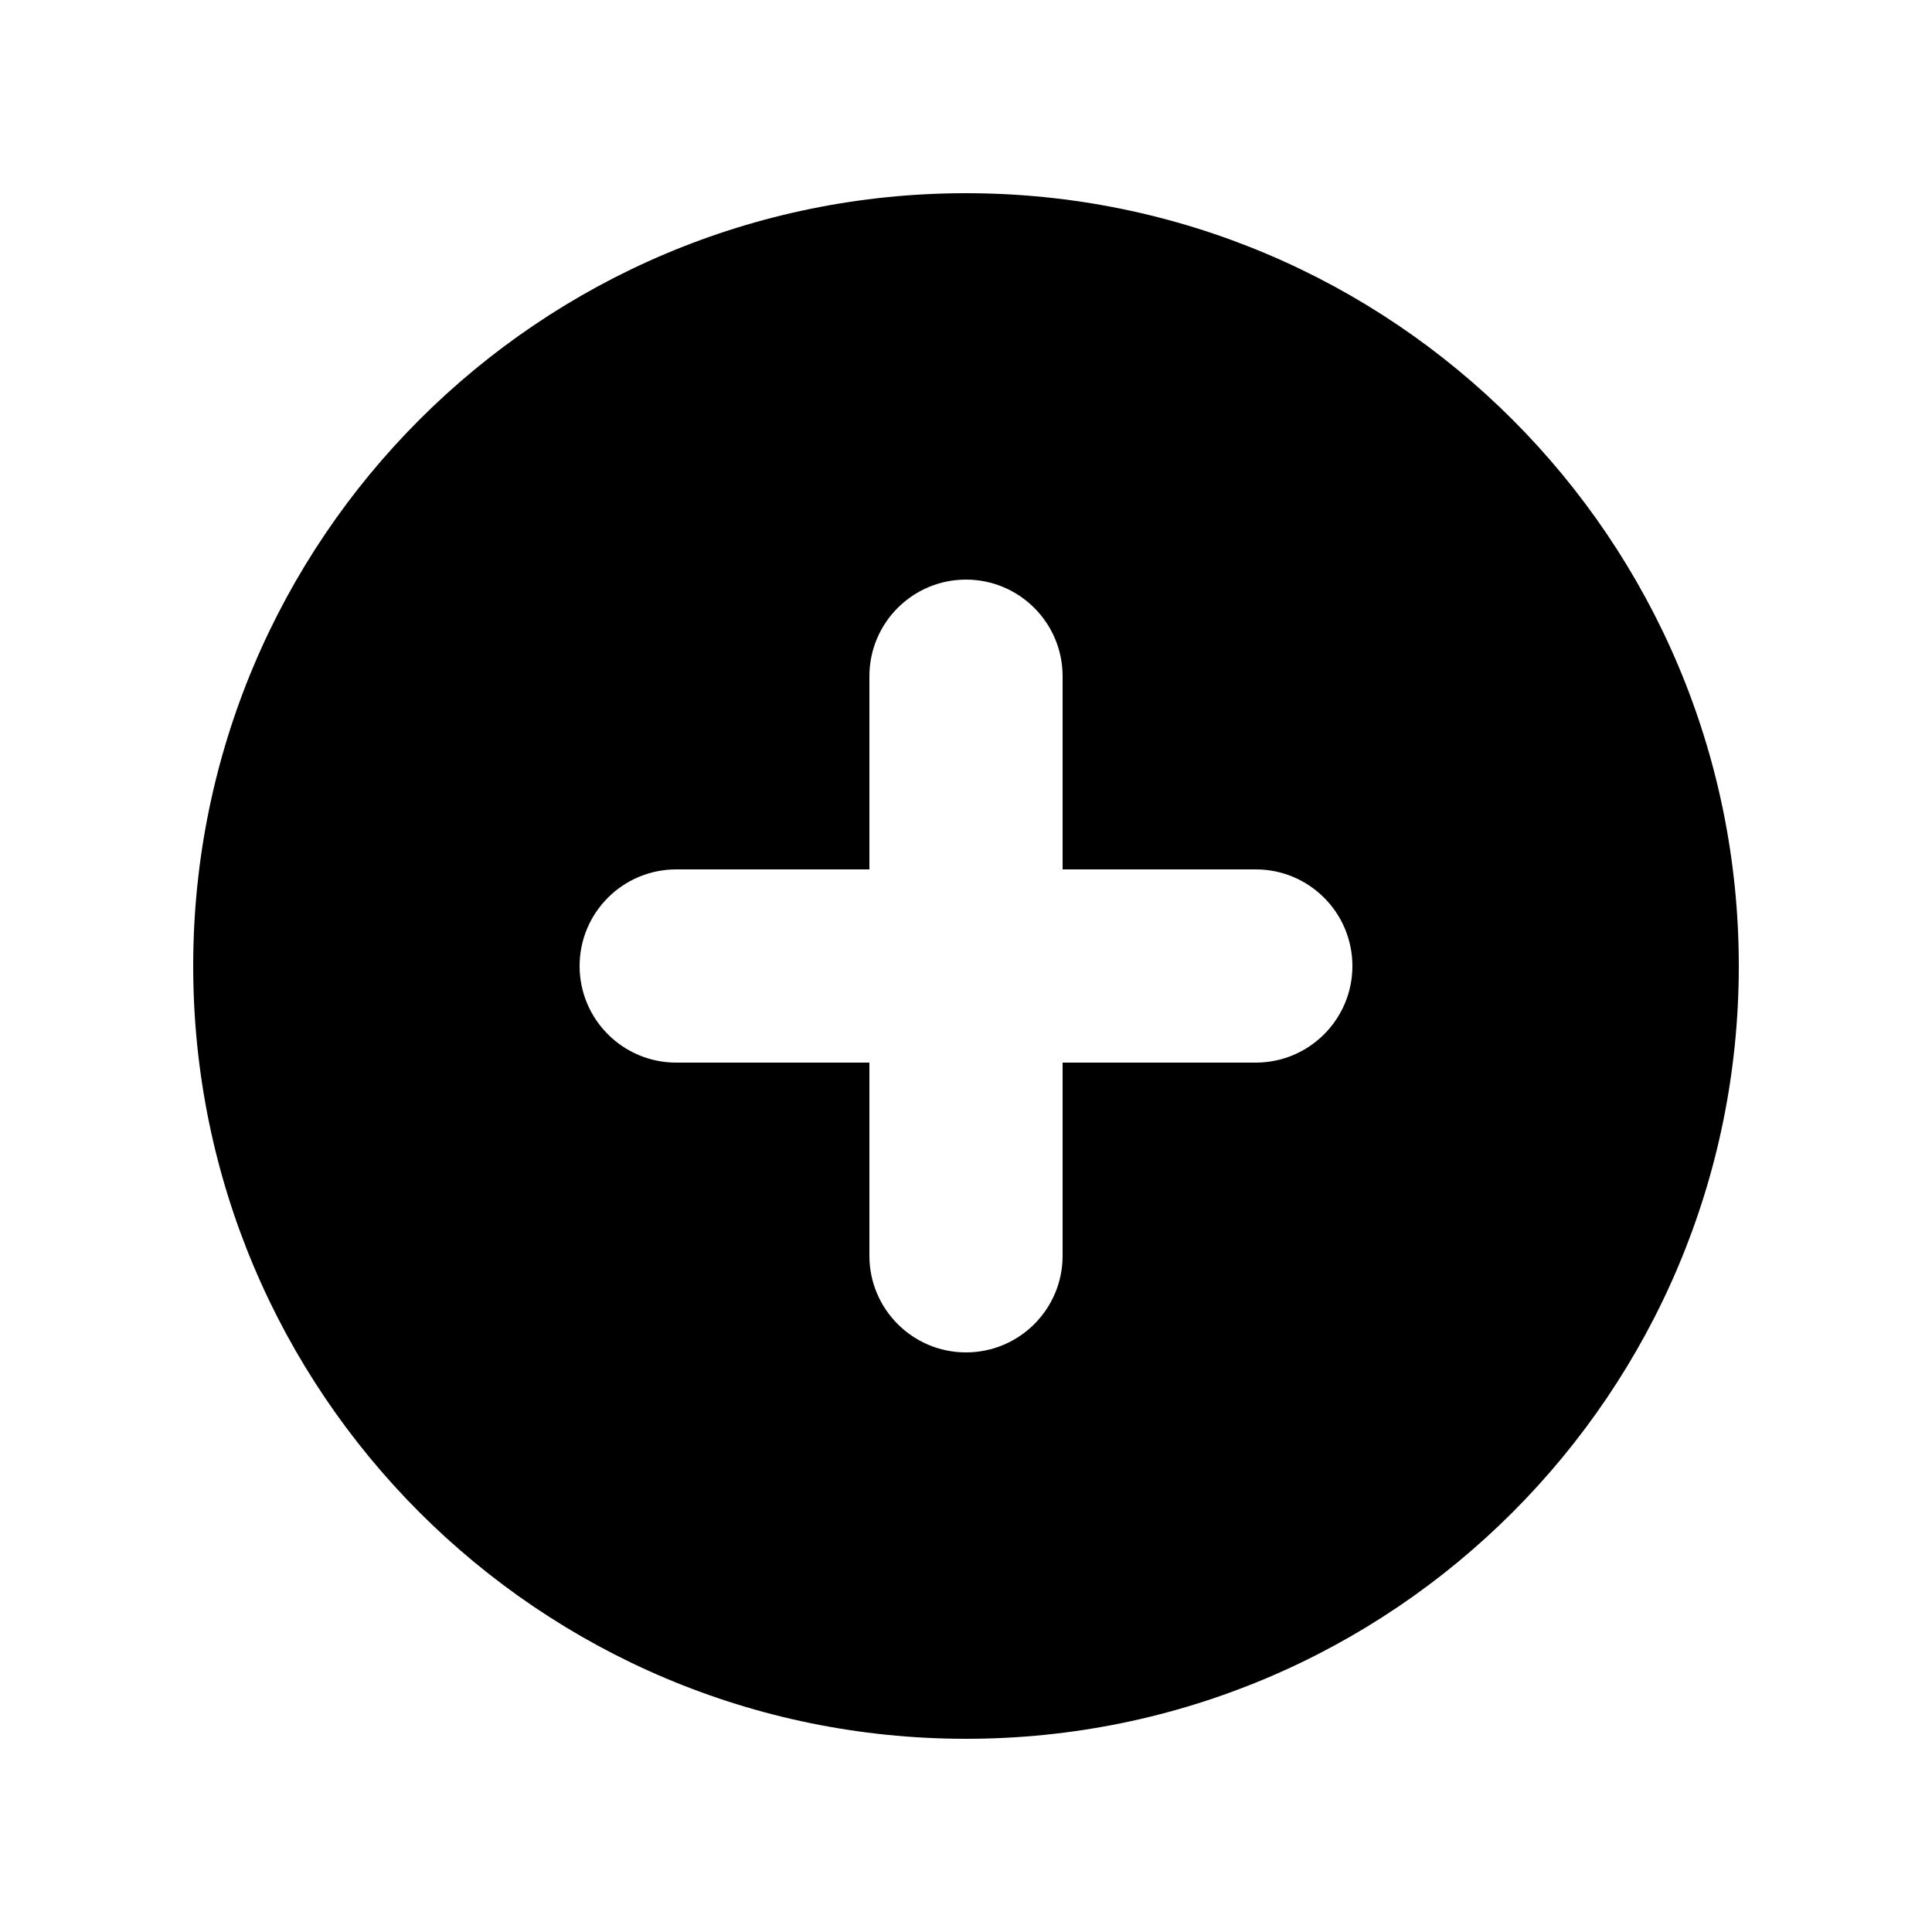
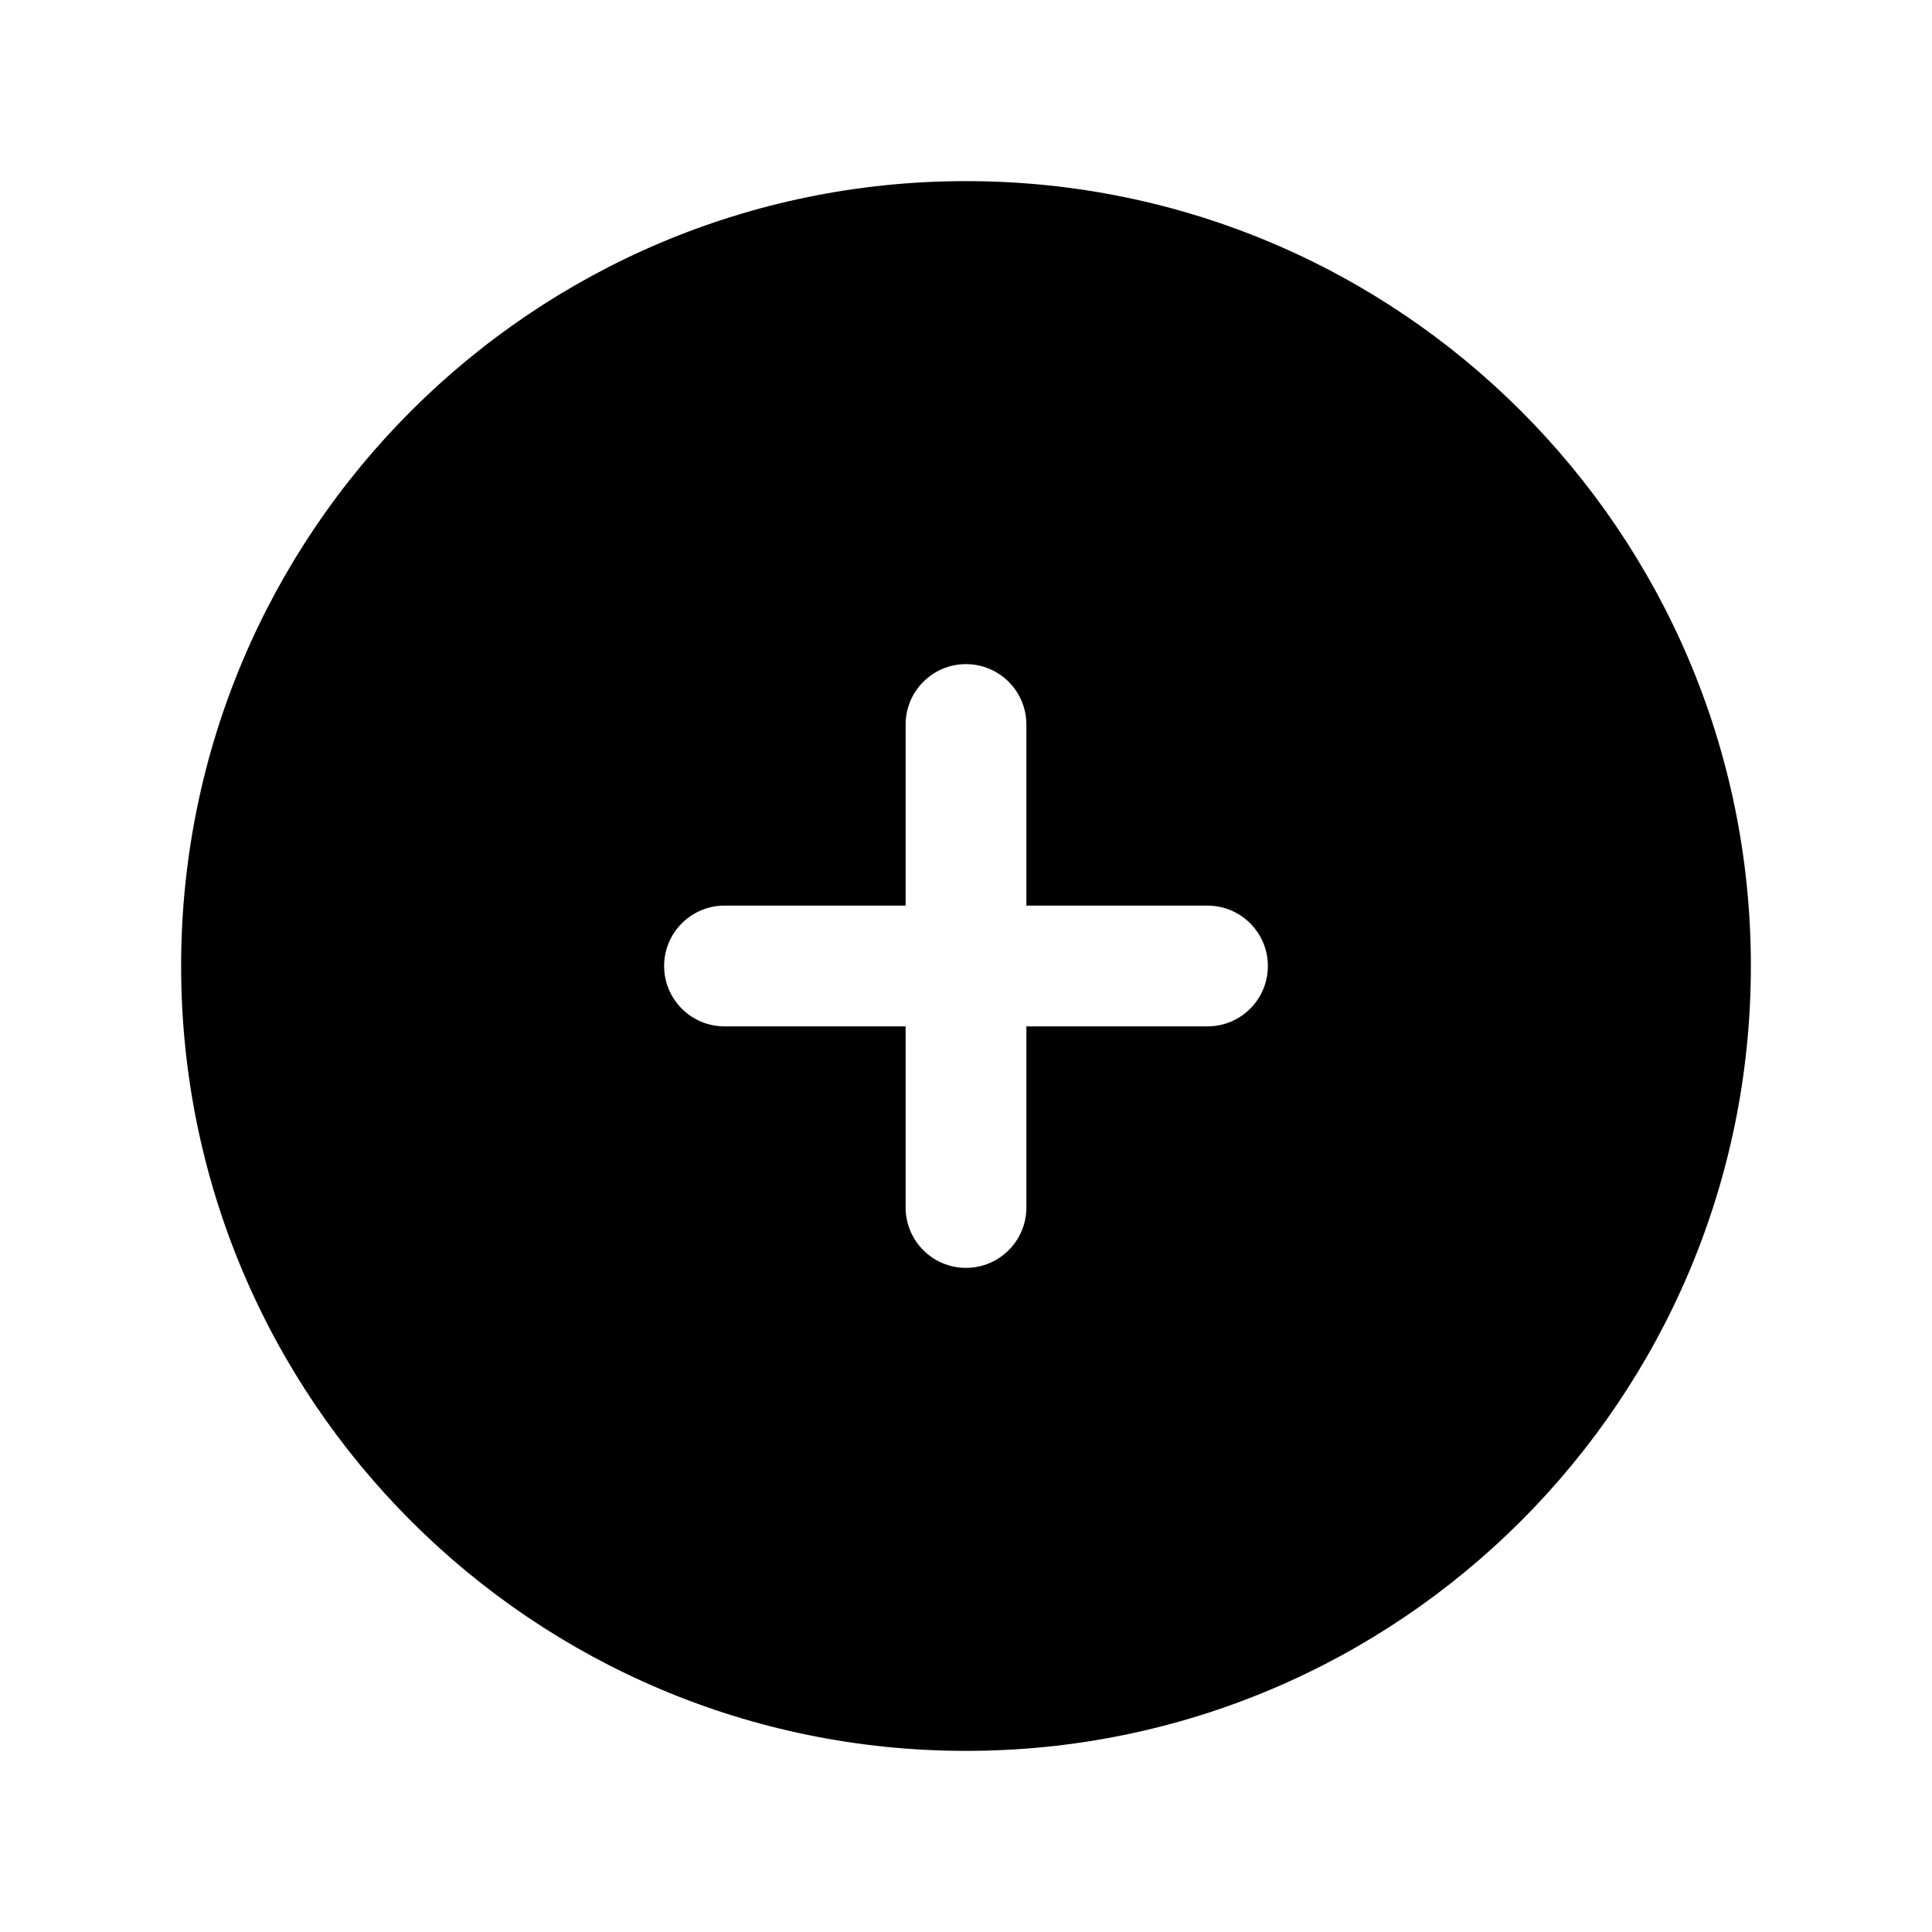
- <svg xmlns="http://www.w3.org/2000/svg" width="20" height="20" viewBox="0 0 20 20" fill="none">
-   <path fill-rule="evenodd" clip-rule="evenodd" d="M10 18C14.418 18 18 14.418 18 10C18 5.582 14.418 2 10 2C5.582 2 2 5.582 2 10C2 14.418 5.582 18 10 18ZM11 7C11 6.448 10.552 6 10 6C9.448 6 9 6.448 9 7V9H7C6.448 9 6 9.448 6 10C6 10.552 6.448 11 7 11H9V13C9 13.552 9.448 14 10 14C10.552 14 11 13.552 11 13V11H13C13.552 11 14 10.552 14 10C14 9.448 13.552 9 13 9H11V7Z" fill="currentColor" />
+ <svg xmlns="http://www.w3.org/2000/svg" width="24" height="24" viewBox="0 0 24 24" fill="none">
+   <path fill-rule="evenodd" clip-rule="evenodd" d="M12 2.25C6.615 2.25 2.25 6.615 2.25 12C2.25 17.385 6.615 21.75 12 21.75C17.385 21.75 21.75 17.385 21.75 12C21.75 6.615 17.385 2.25 12 2.25ZM12.75 9C12.75 8.586 12.414 8.25 12 8.25C11.586 8.25 11.25 8.586 11.25 9V11.25H9C8.586 11.25 8.25 11.586 8.25 12C8.25 12.414 8.586 12.75 9 12.75H11.25V15C11.25 15.414 11.586 15.75 12 15.75C12.414 15.75 12.75 15.414 12.75 15V12.75H15C15.414 12.75 15.75 12.414 15.75 12C15.75 11.586 15.414 11.25 15 11.25H12.75V9Z" fill="currentColor" />
</svg>
